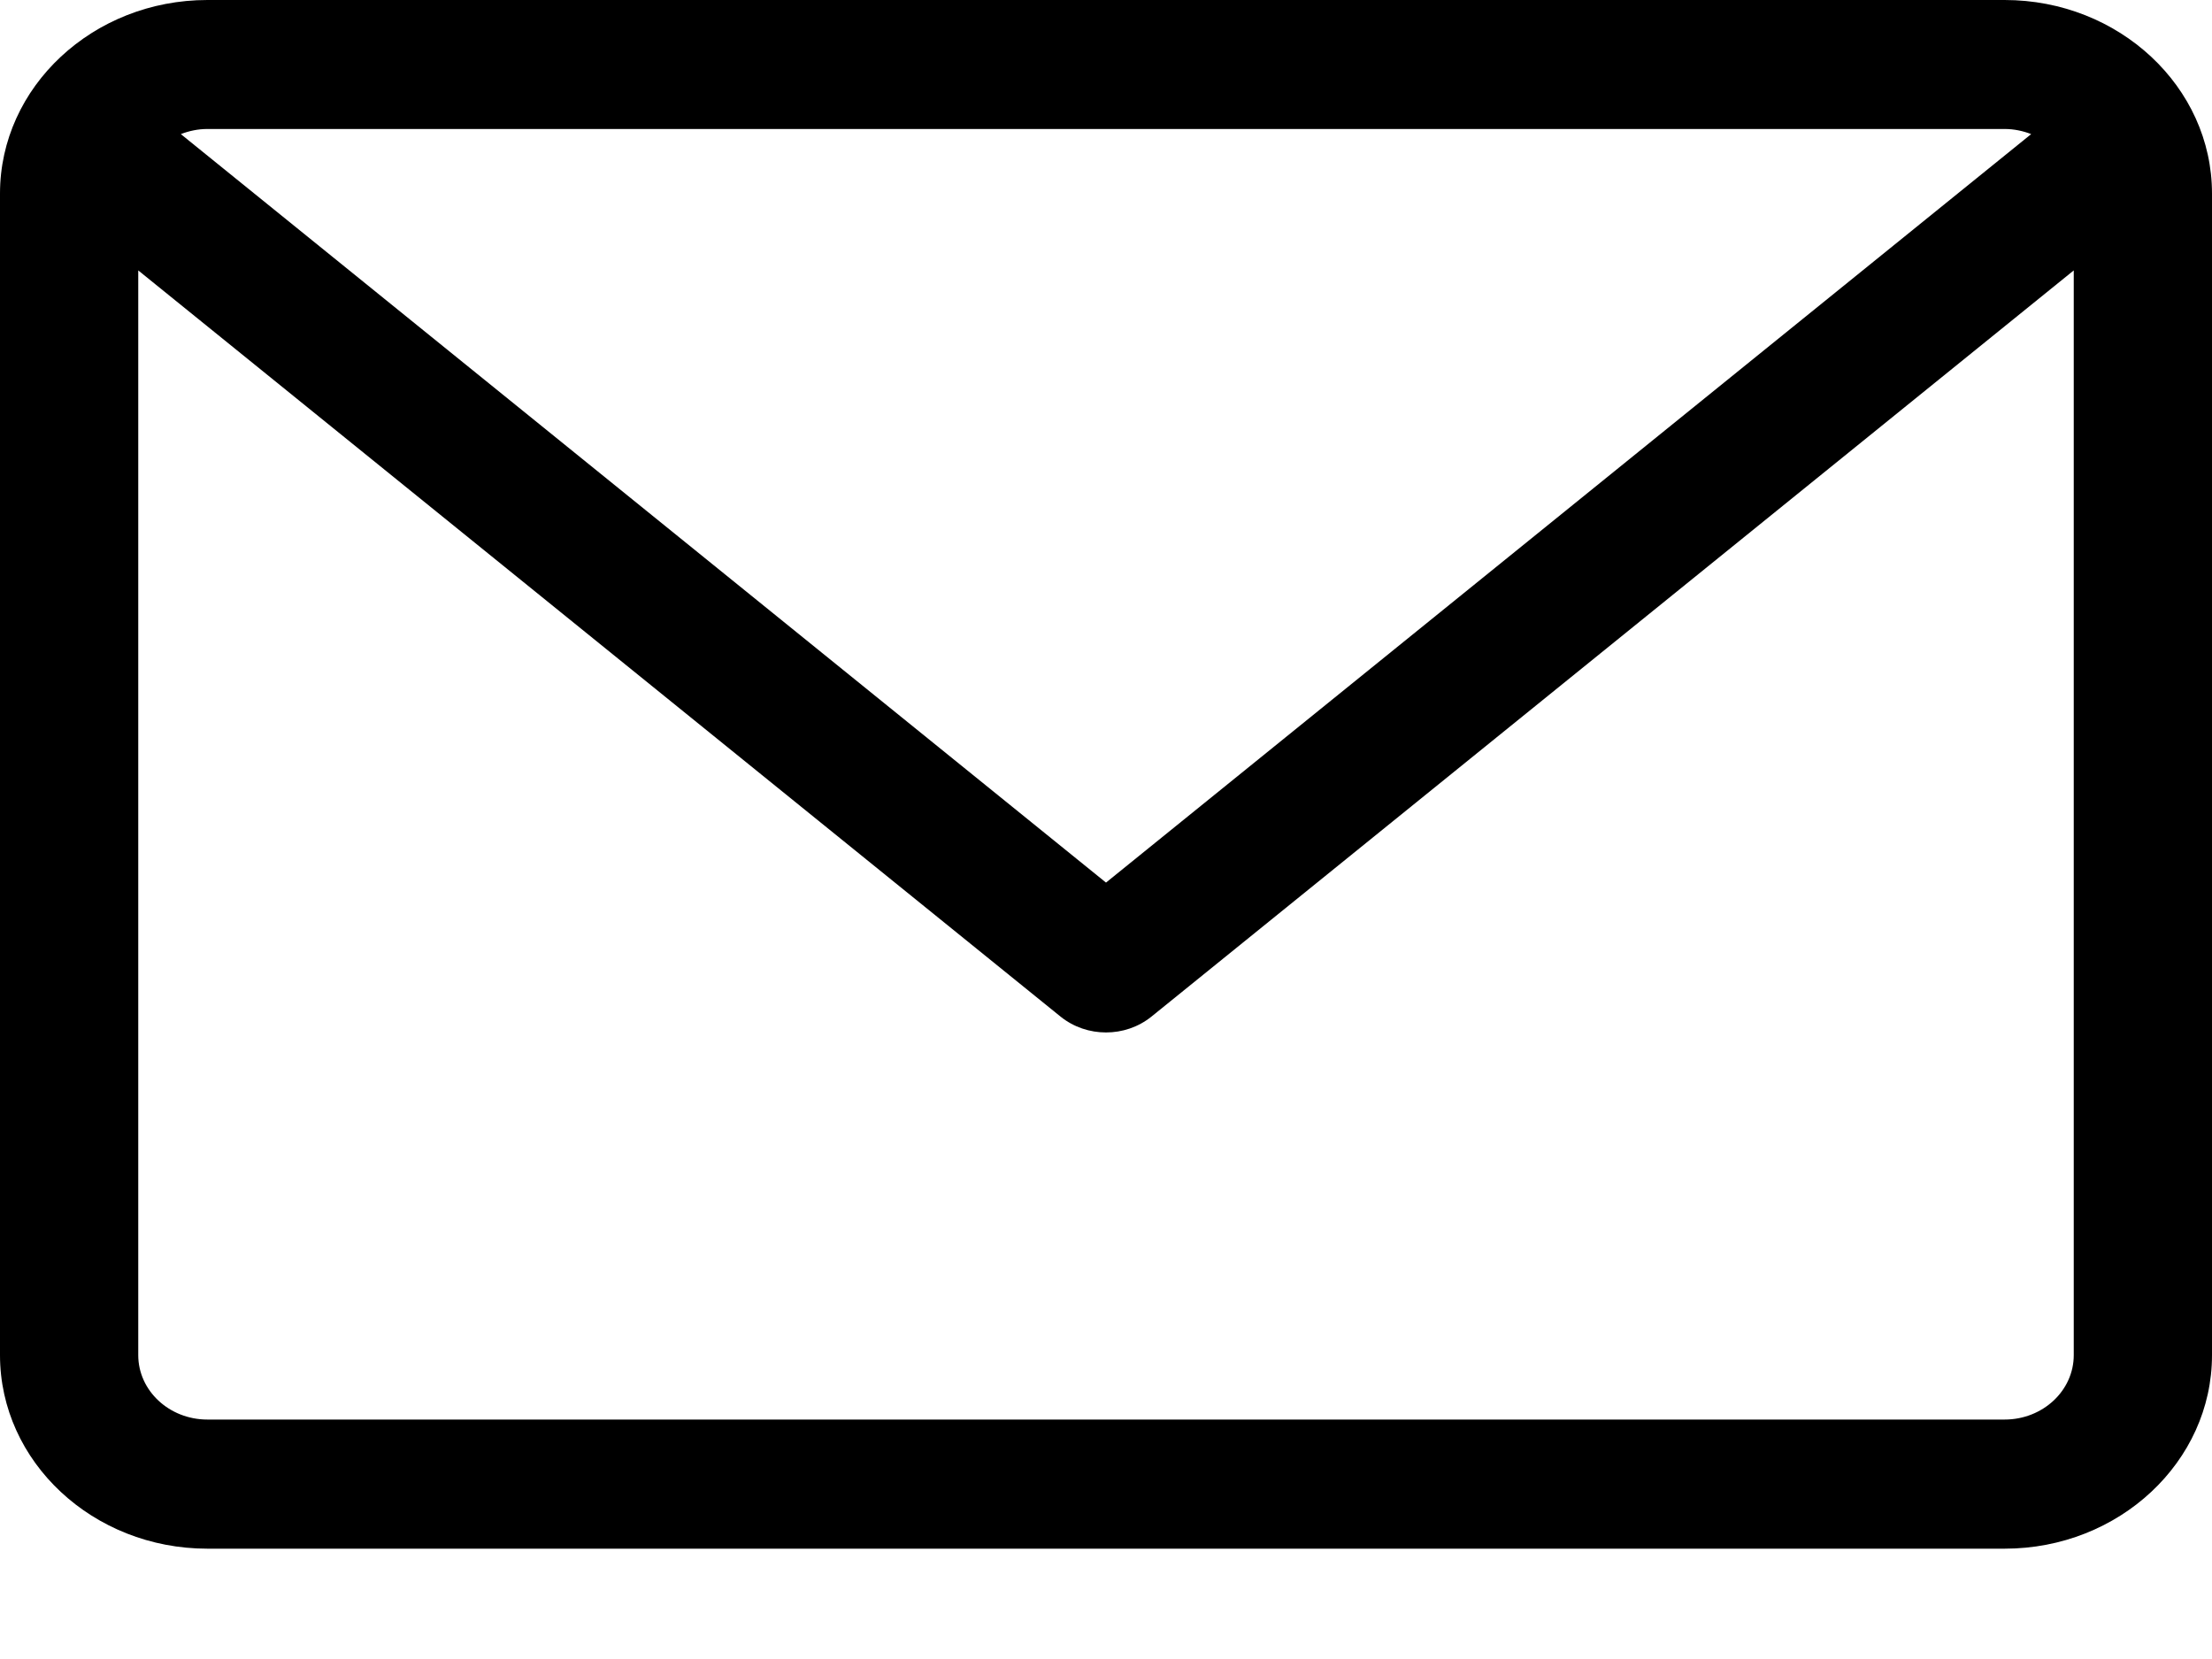
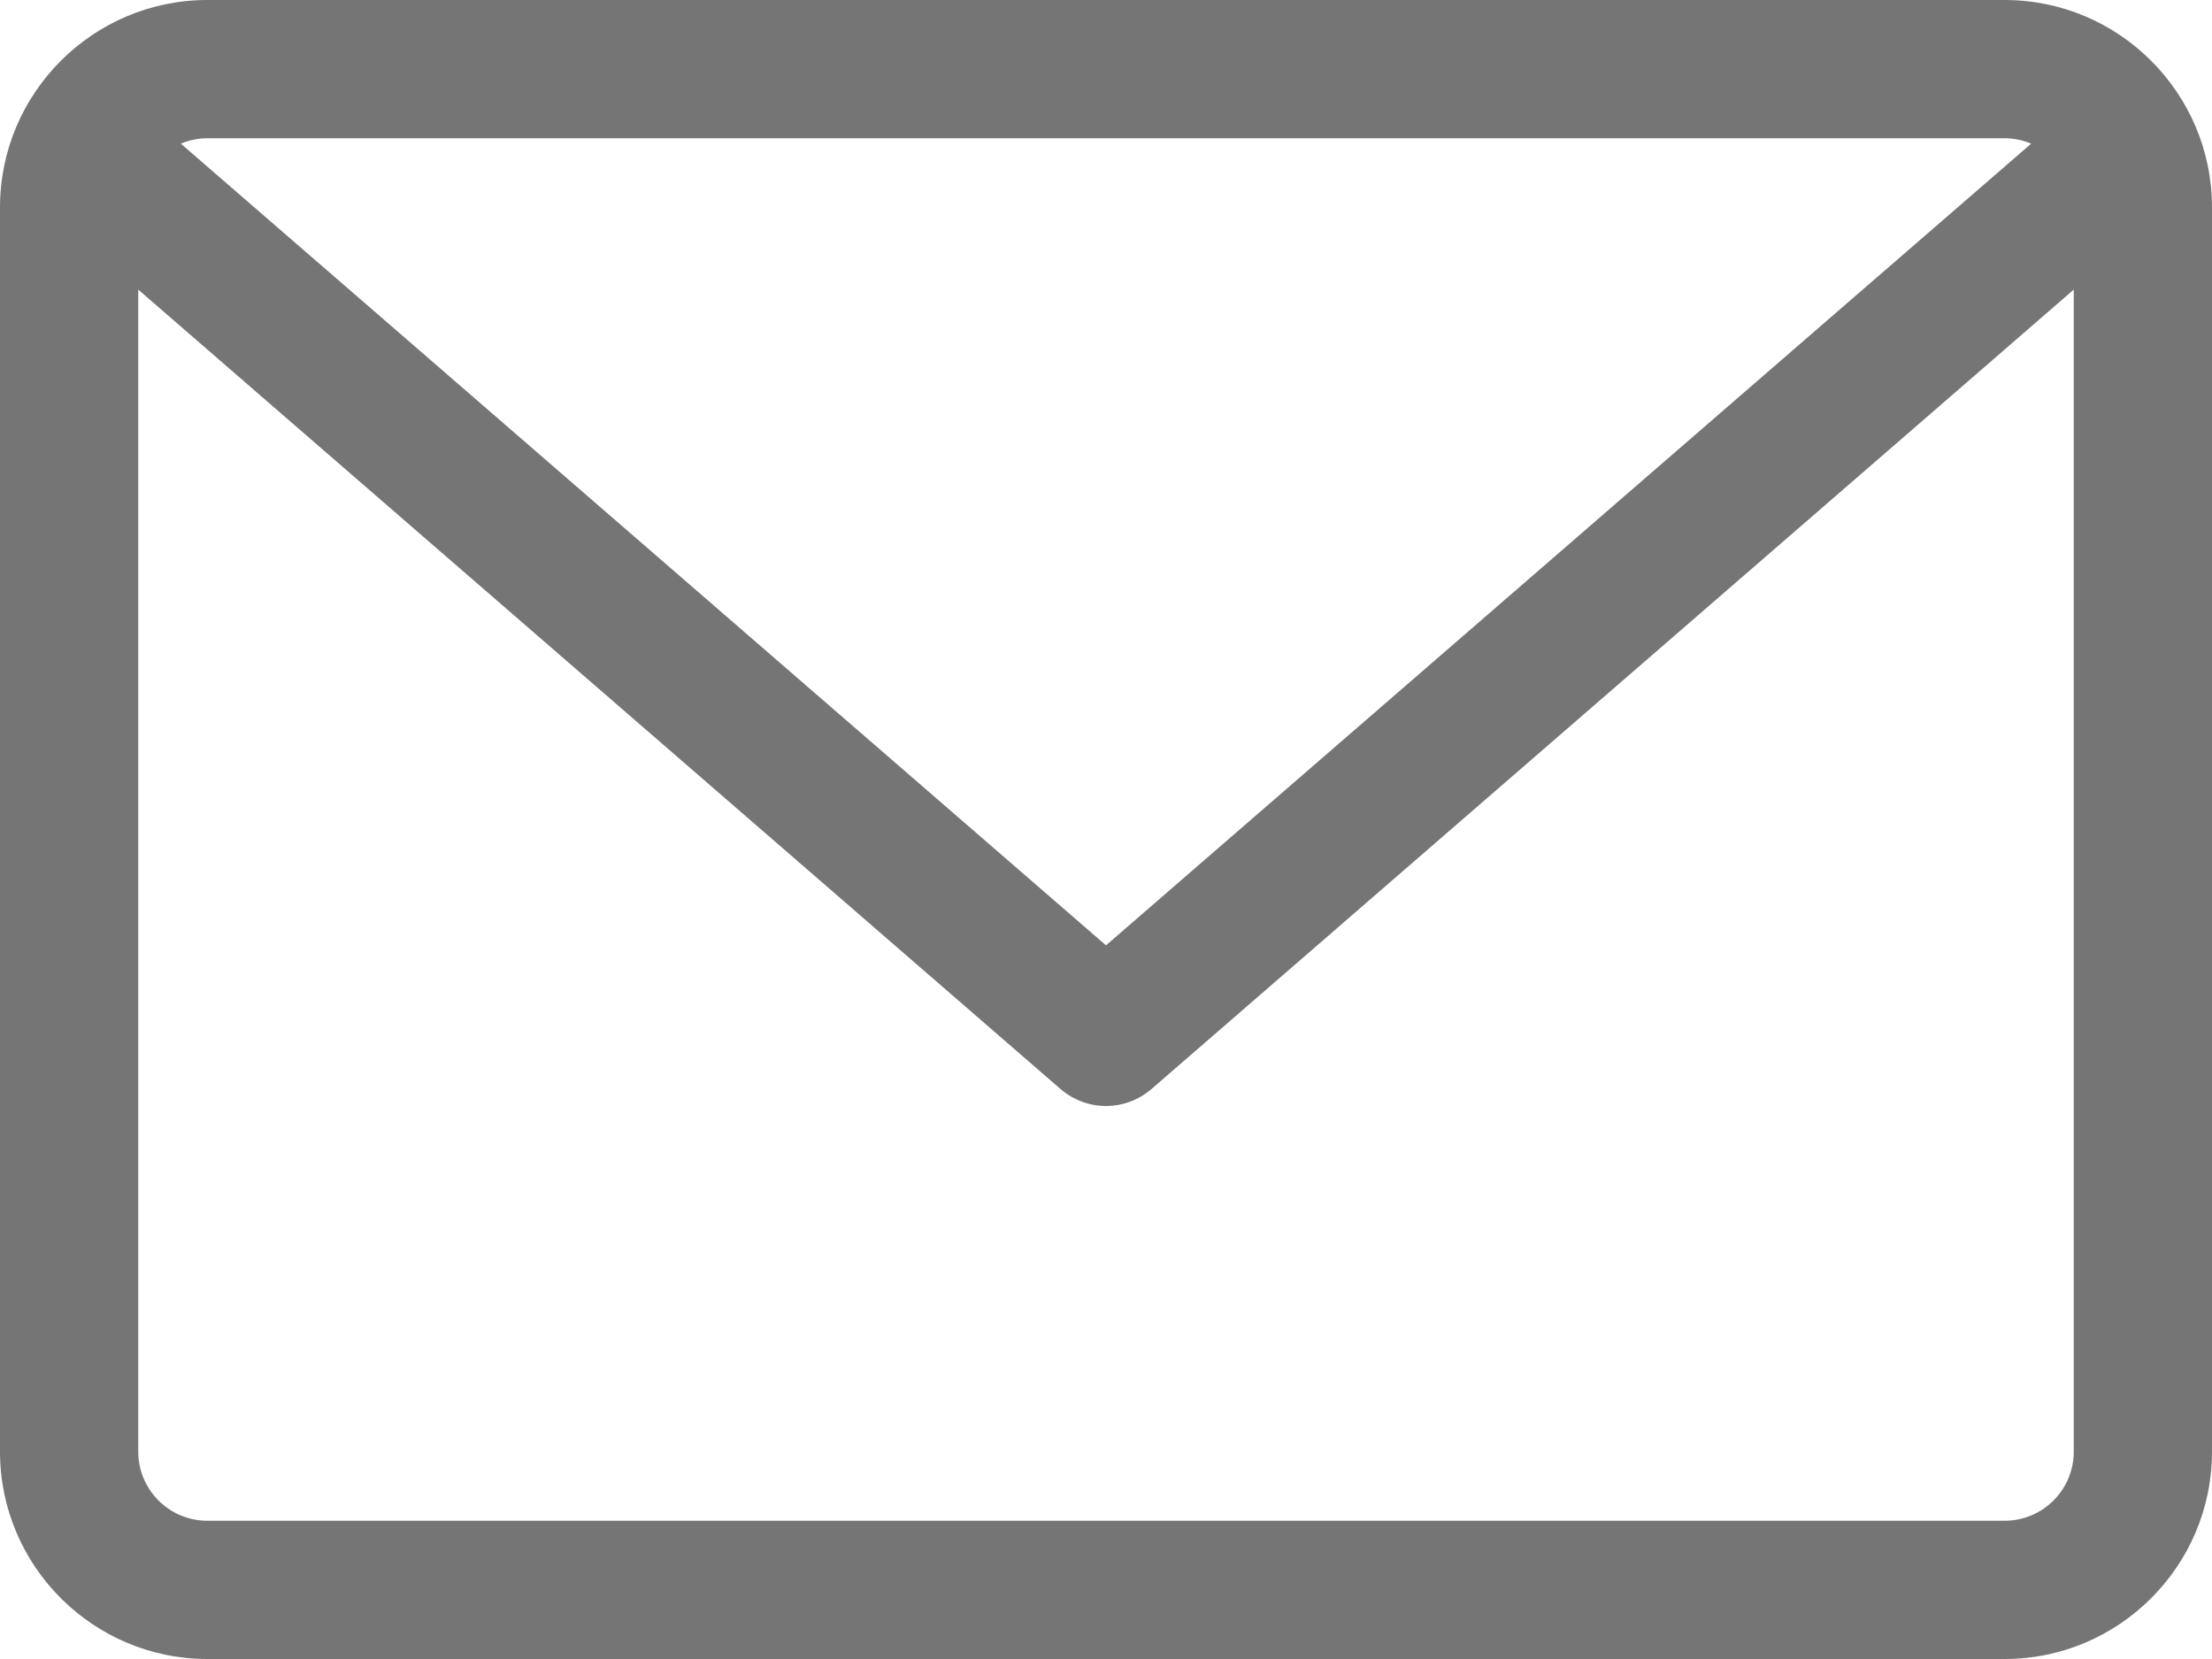
<svg xmlns="http://www.w3.org/2000/svg" width="16" height="12" viewBox="0 0 16 12" fill="none">
-   <path d="M14.5 0H1.5C0.673 0 0 0.628 0 1.4V9.802C0 10.574 0.673 11.202 1.5 11.202H14.5C15.327 11.202 16 10.574 16 9.802V1.4C16 0.628 15.327 0 14.5 0ZM14.5 0.933C14.568 0.933 14.633 0.947 14.692 0.97L8 6.384L1.308 0.97C1.367 0.947 1.432 0.933 1.5 0.933H14.5ZM14.5 10.268H1.5C1.224 10.268 1 10.059 1 9.802V1.956L7.672 7.354C7.767 7.43 7.883 7.468 8 7.468C8.117 7.468 8.233 7.43 8.328 7.354L15 1.956V9.802C15 10.059 14.776 10.268 14.5 10.268Z" fill="black" />
+   <path d="M14.5 0H1.5C0.673 0 0 0.673 0 1.5V10.5C0 11.327 0.673 12 1.5 12H14.5C15.327 12 16 11.327 16 10.5V1.5C16 0.673 15.327 0 14.5 0ZM14.5 1C14.568 1 14.633 1.014 14.692 1.039L8 6.838L1.308 1.039C1.367 1.014 1.432 1 1.5 1H14.5ZM14.5 11H1.5C1.224 11 1 10.776 1 10.5V2.095L7.672 7.878C7.767 7.959 7.883 8 8 8C8.117 8 8.233 7.959 8.328 7.878L15 2.095V10.5C15 10.776 14.776 11 14.5 11Z" fill="#757575" />
</svg>
